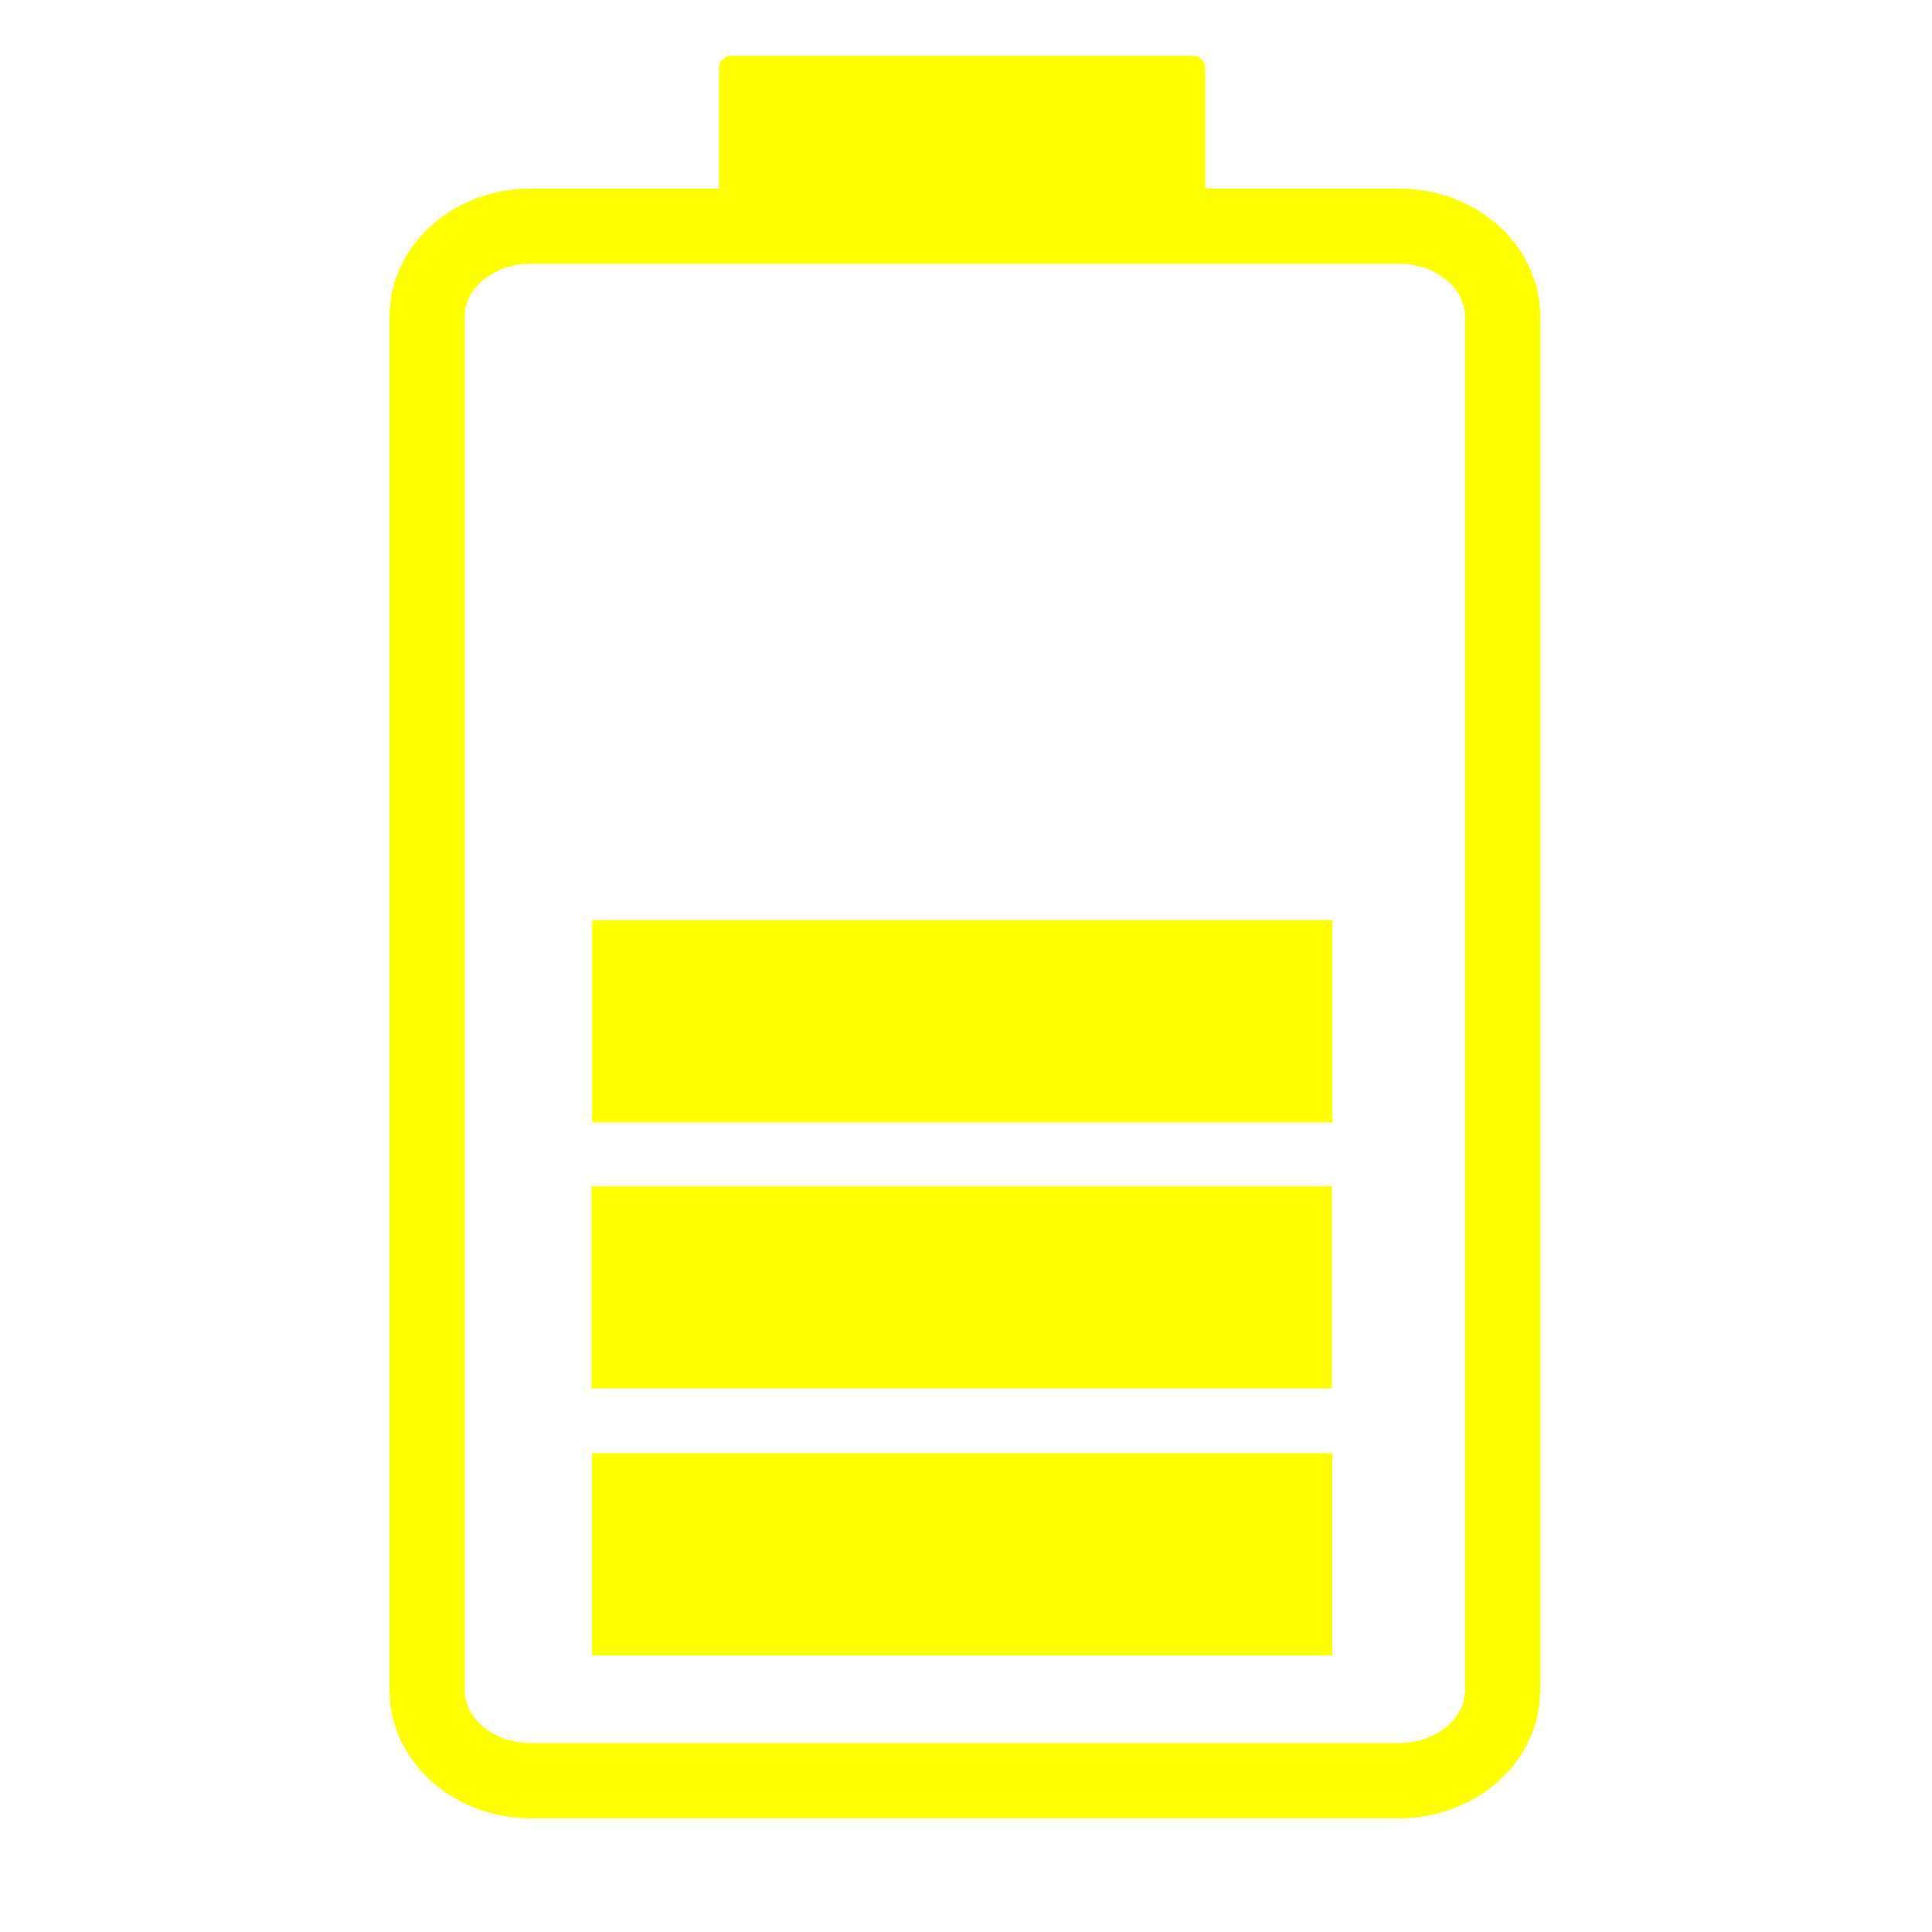
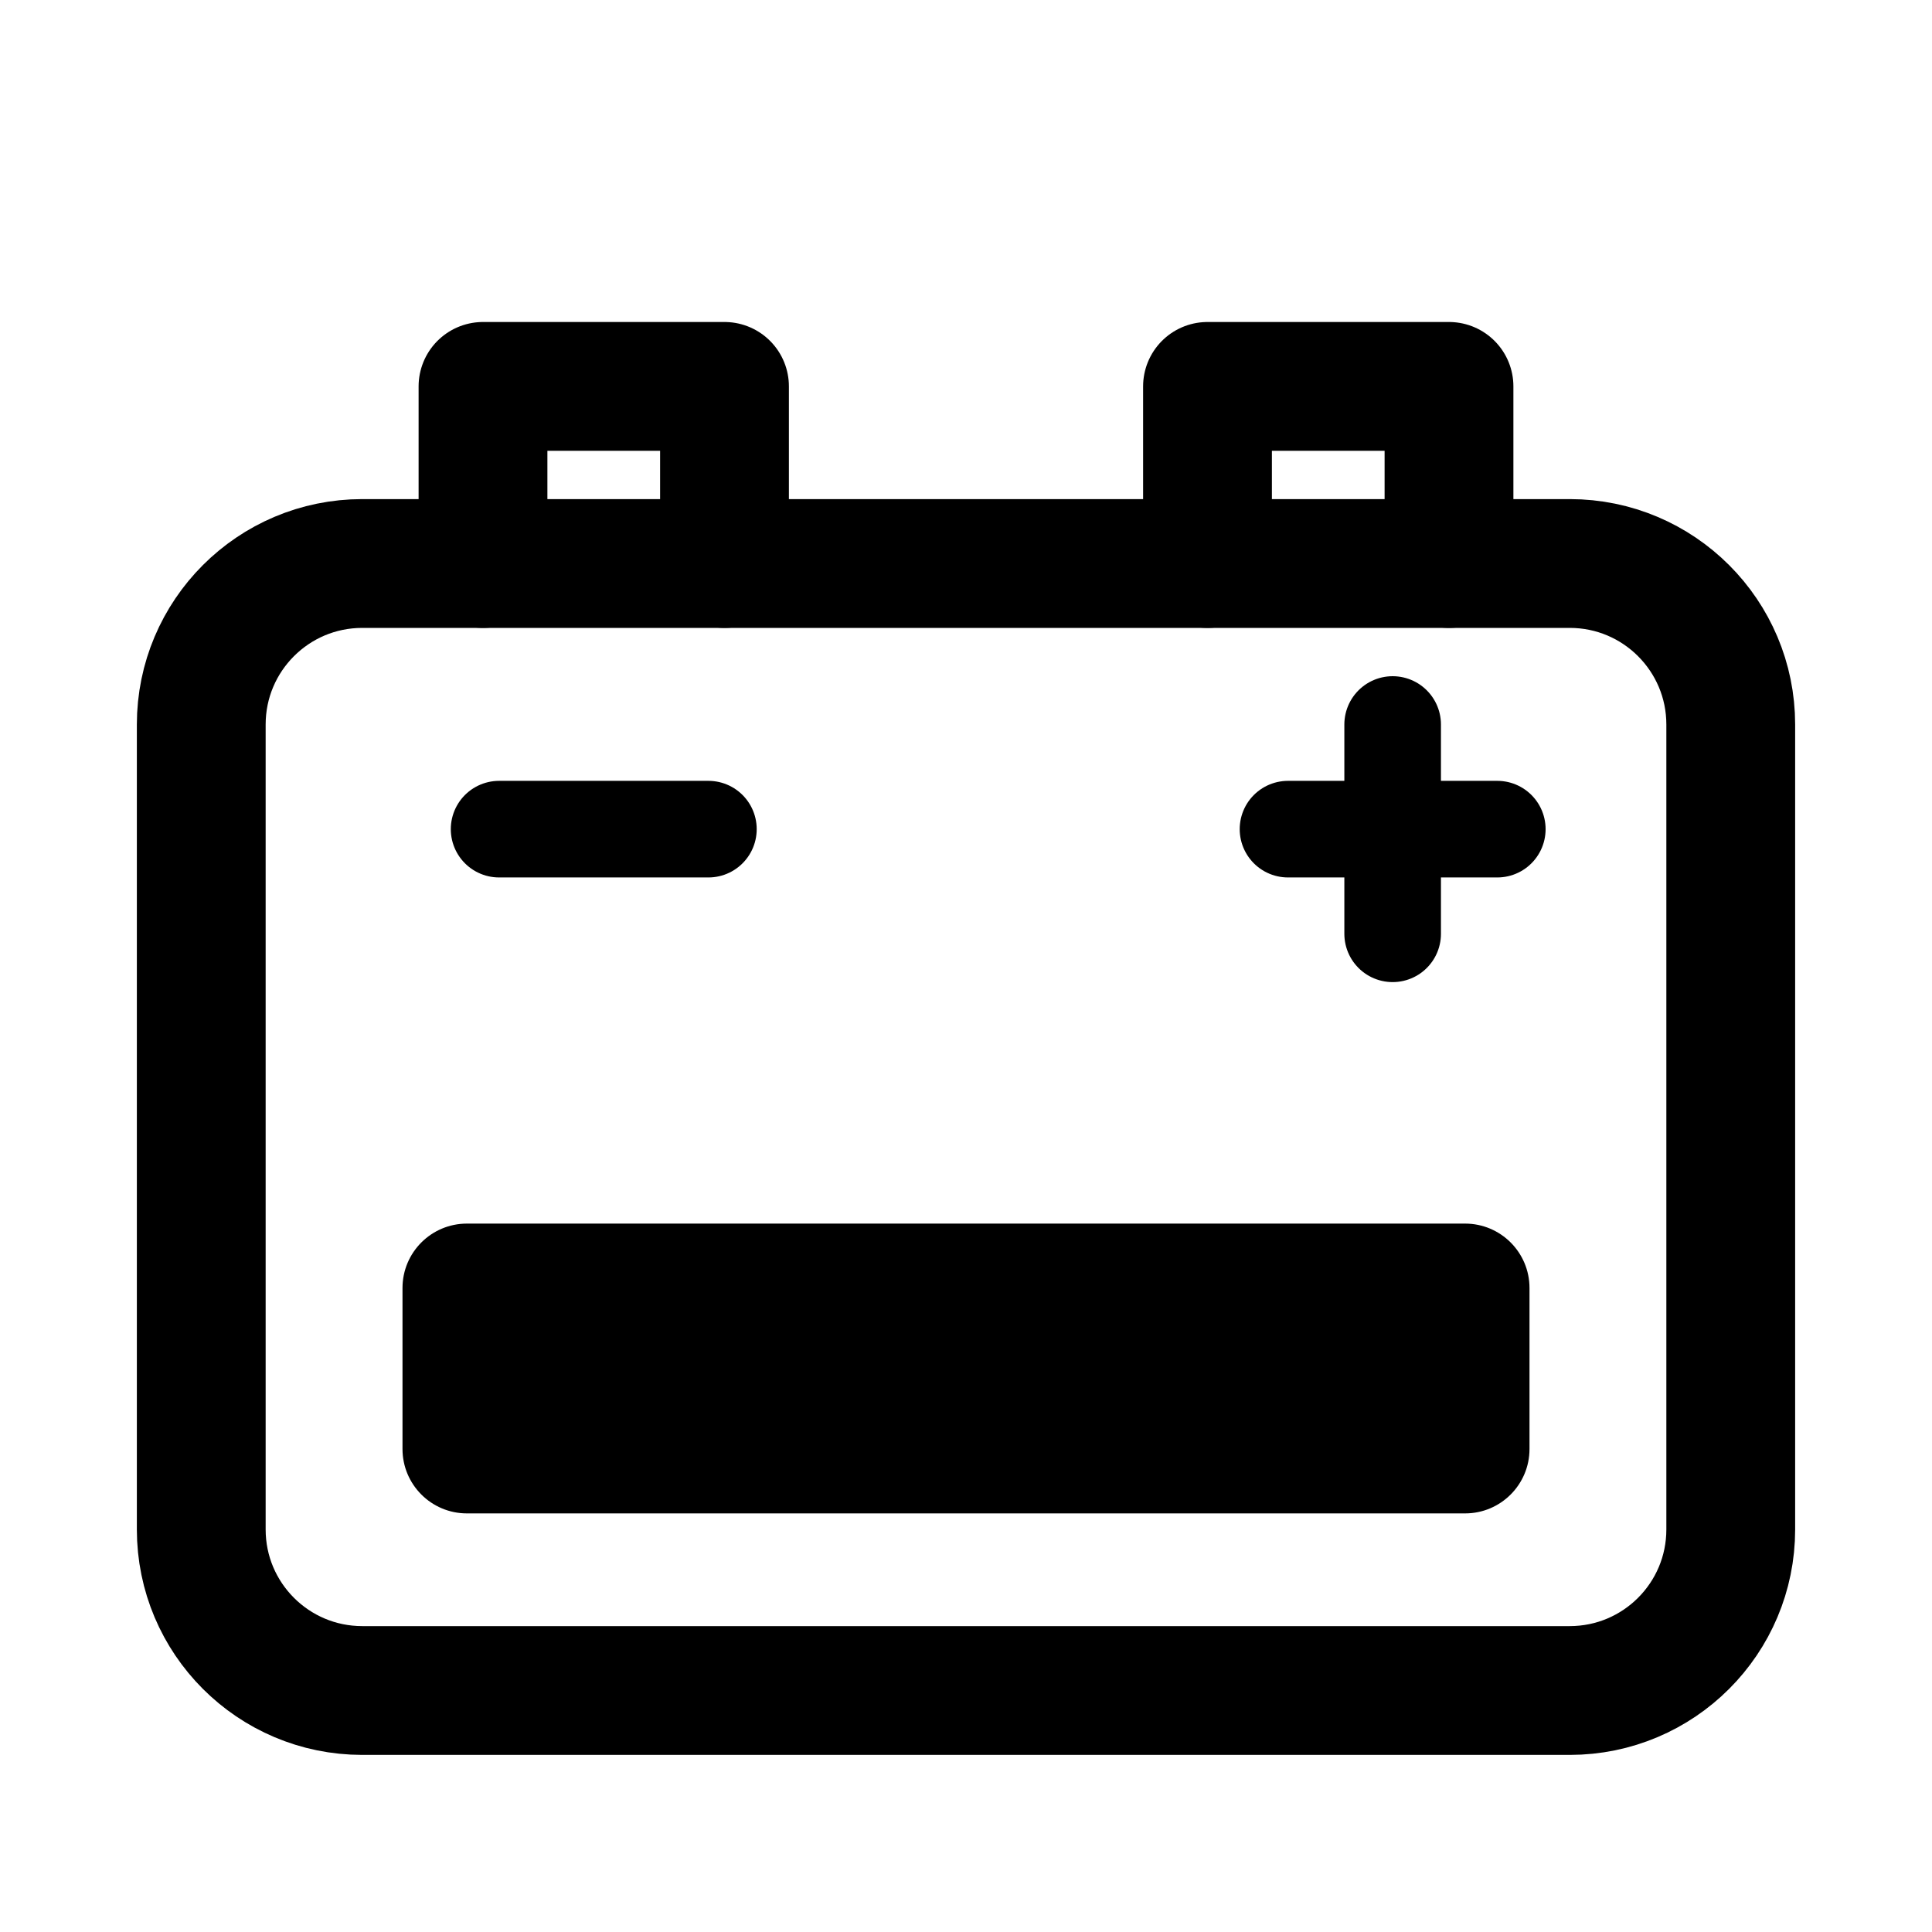
- <svg xmlns="http://www.w3.org/2000/svg" xml:space="preserve" viewBox="0 0 72 72">
-   <g style="fill:#cf0;fill-opacity:1;stroke:none;stroke-width:.925;stroke-dasharray:none;stroke-opacity:1">
-     <path d="M171.9-208c0 .2-.2.4-.4.4H155c-.2 0-.4-.2-.4-.4v-4.2c0-.2.2-.4.4-.4h16.5c.2 0 .4.2.4.4z" style="stroke-miterlimit:10;fill:#ff0;fill-opacity:1;stroke:none;stroke-width:.925;stroke-dasharray:none;stroke-opacity:1" transform="matrix(1.04737 0 0 1.11707 -135.129 239.568)" />
-   </g>
-   <g transform="translate(-44.382 -.617)">
-     <rect width="40.078" height="57.934" x="60.301" y="9.043" rx="3.866" ry="3.364" style="fill:none;fill-opacity:1;stroke:#ff0;stroke-width:2.803;stroke-miterlimit:3;stroke-dasharray:none;stroke-opacity:1" />
-     <rect width="27.592" height="7.538" x="66.446" y="34.912" rx="0" ry=".511" style="fill:#ff0;fill-opacity:1;stroke:none;stroke-width:2.878;stroke-miterlimit:3;stroke-dasharray:none;stroke-opacity:1" />
-     <rect width="27.592" height="7.538" x="66.424" y="44.824" rx="0" ry=".511" style="fill:#ff0;fill-opacity:1;stroke:none;stroke-width:2.878;stroke-miterlimit:3;stroke-dasharray:none;stroke-opacity:1" />
-     <rect width="27.592" height="7.538" x="66.441" y="54.774" rx="0" ry=".511" style="fill:#ff0;fill-opacity:1;stroke:none;stroke-width:2.878;stroke-miterlimit:3;stroke-dasharray:none;stroke-opacity:1" />
-   </g>
+ <svg xmlns="http://www.w3.org/2000/svg" viewBox="0 0 24 24">
+   <rect x="2.5" y="7" width="19" height="14" rx="2" fill="none" stroke="#000" stroke-width="1.6" stroke-linecap="round" stroke-linejoin="round" />
+   <path d="M6 7V4.8h3V7M15 7V4.8h3V7" fill="none" stroke="#000" stroke-width="1.6" stroke-linecap="round" stroke-linejoin="round" />
+   <path d="M6.2 10.3h2.6M16 10.3h2.6M17.3 9v2.6" fill="none" stroke="#000" stroke-width="1.2" stroke-linecap="round" stroke-linejoin="round" />
+   <rect x="5" y="15.20" width="14" height="3.60" rx="0.8" fill="#000" />
</svg>
